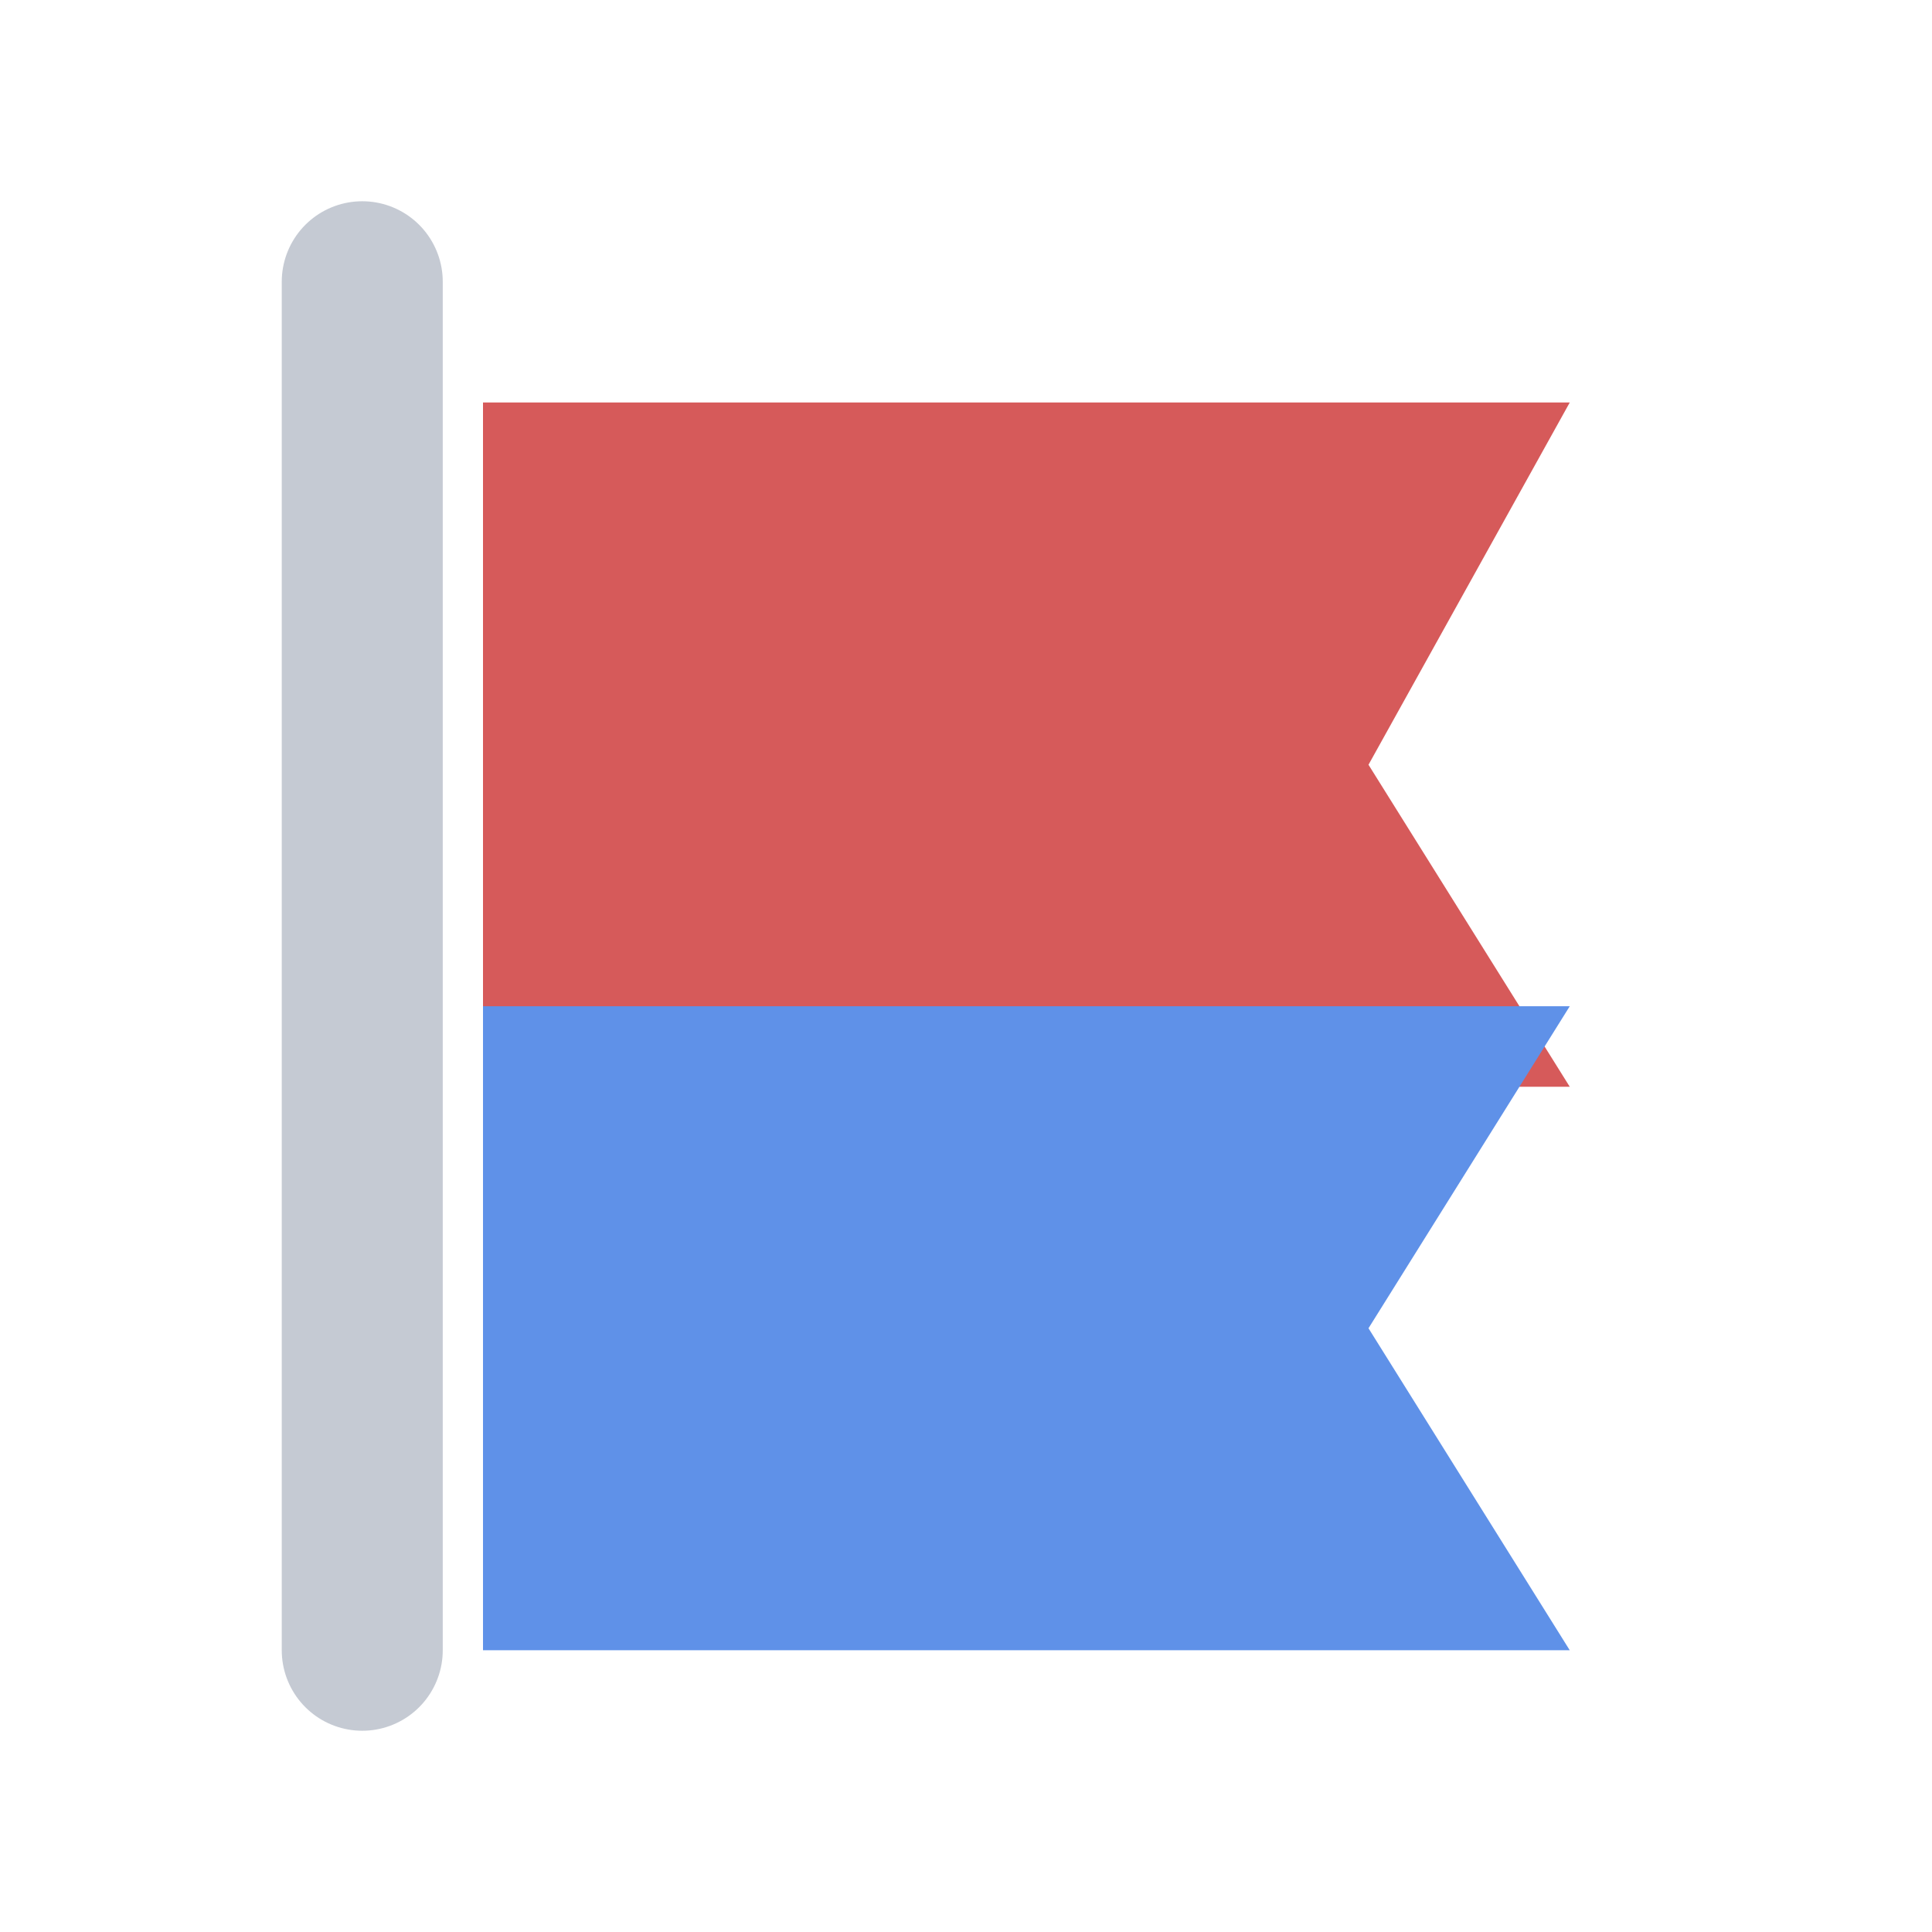
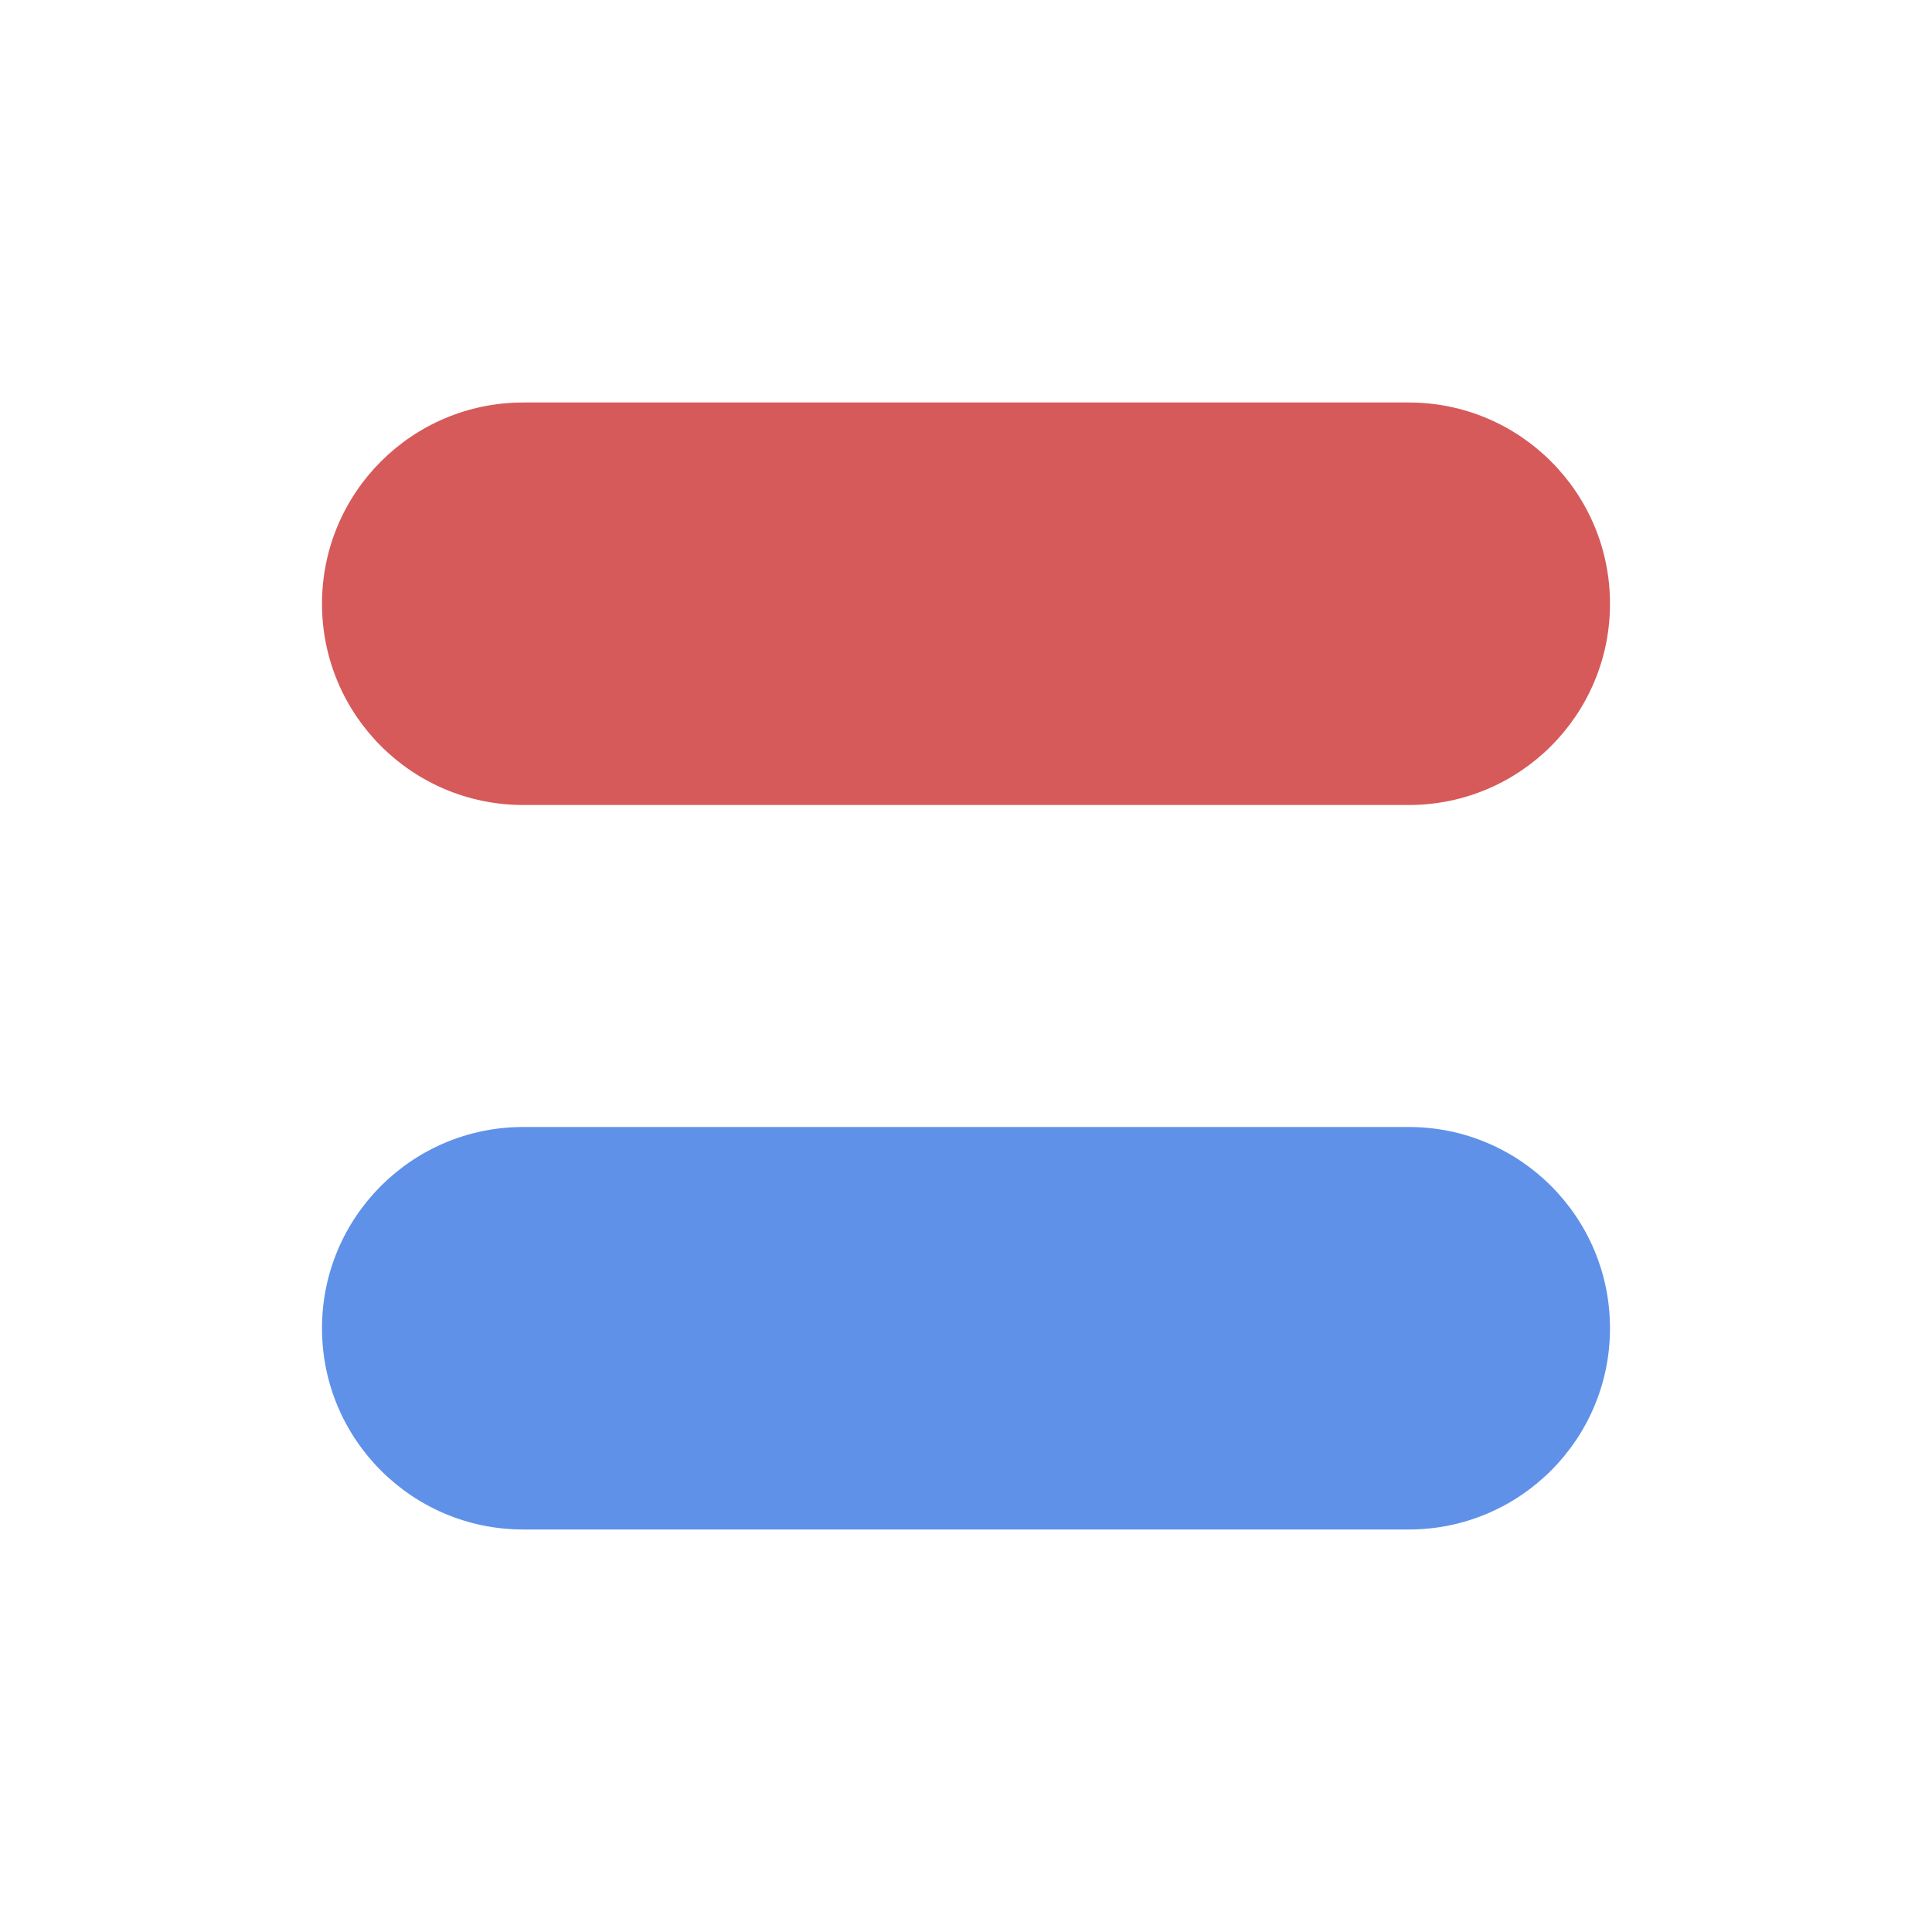
<svg xmlns="http://www.w3.org/2000/svg" viewBox="0 0 48 48">
-   <path d="M9 7v34" fill="none" stroke="#c5cad3" stroke-width="4" stroke-linecap="round" />
-   <path d="M12 10h27l-5 9 5 8H12z" fill="#d65a5a" />
-   <path d="M12 25h27l-5 8 5 8H12z" fill="#5f91e8" />
+   <rect x="8" y="10" width="32" height="10" rx="5" fill="#d65a5a" />
+   <rect x="8" y="28" width="32" height="10" rx="5" fill="#5f91e8" />
</svg>
